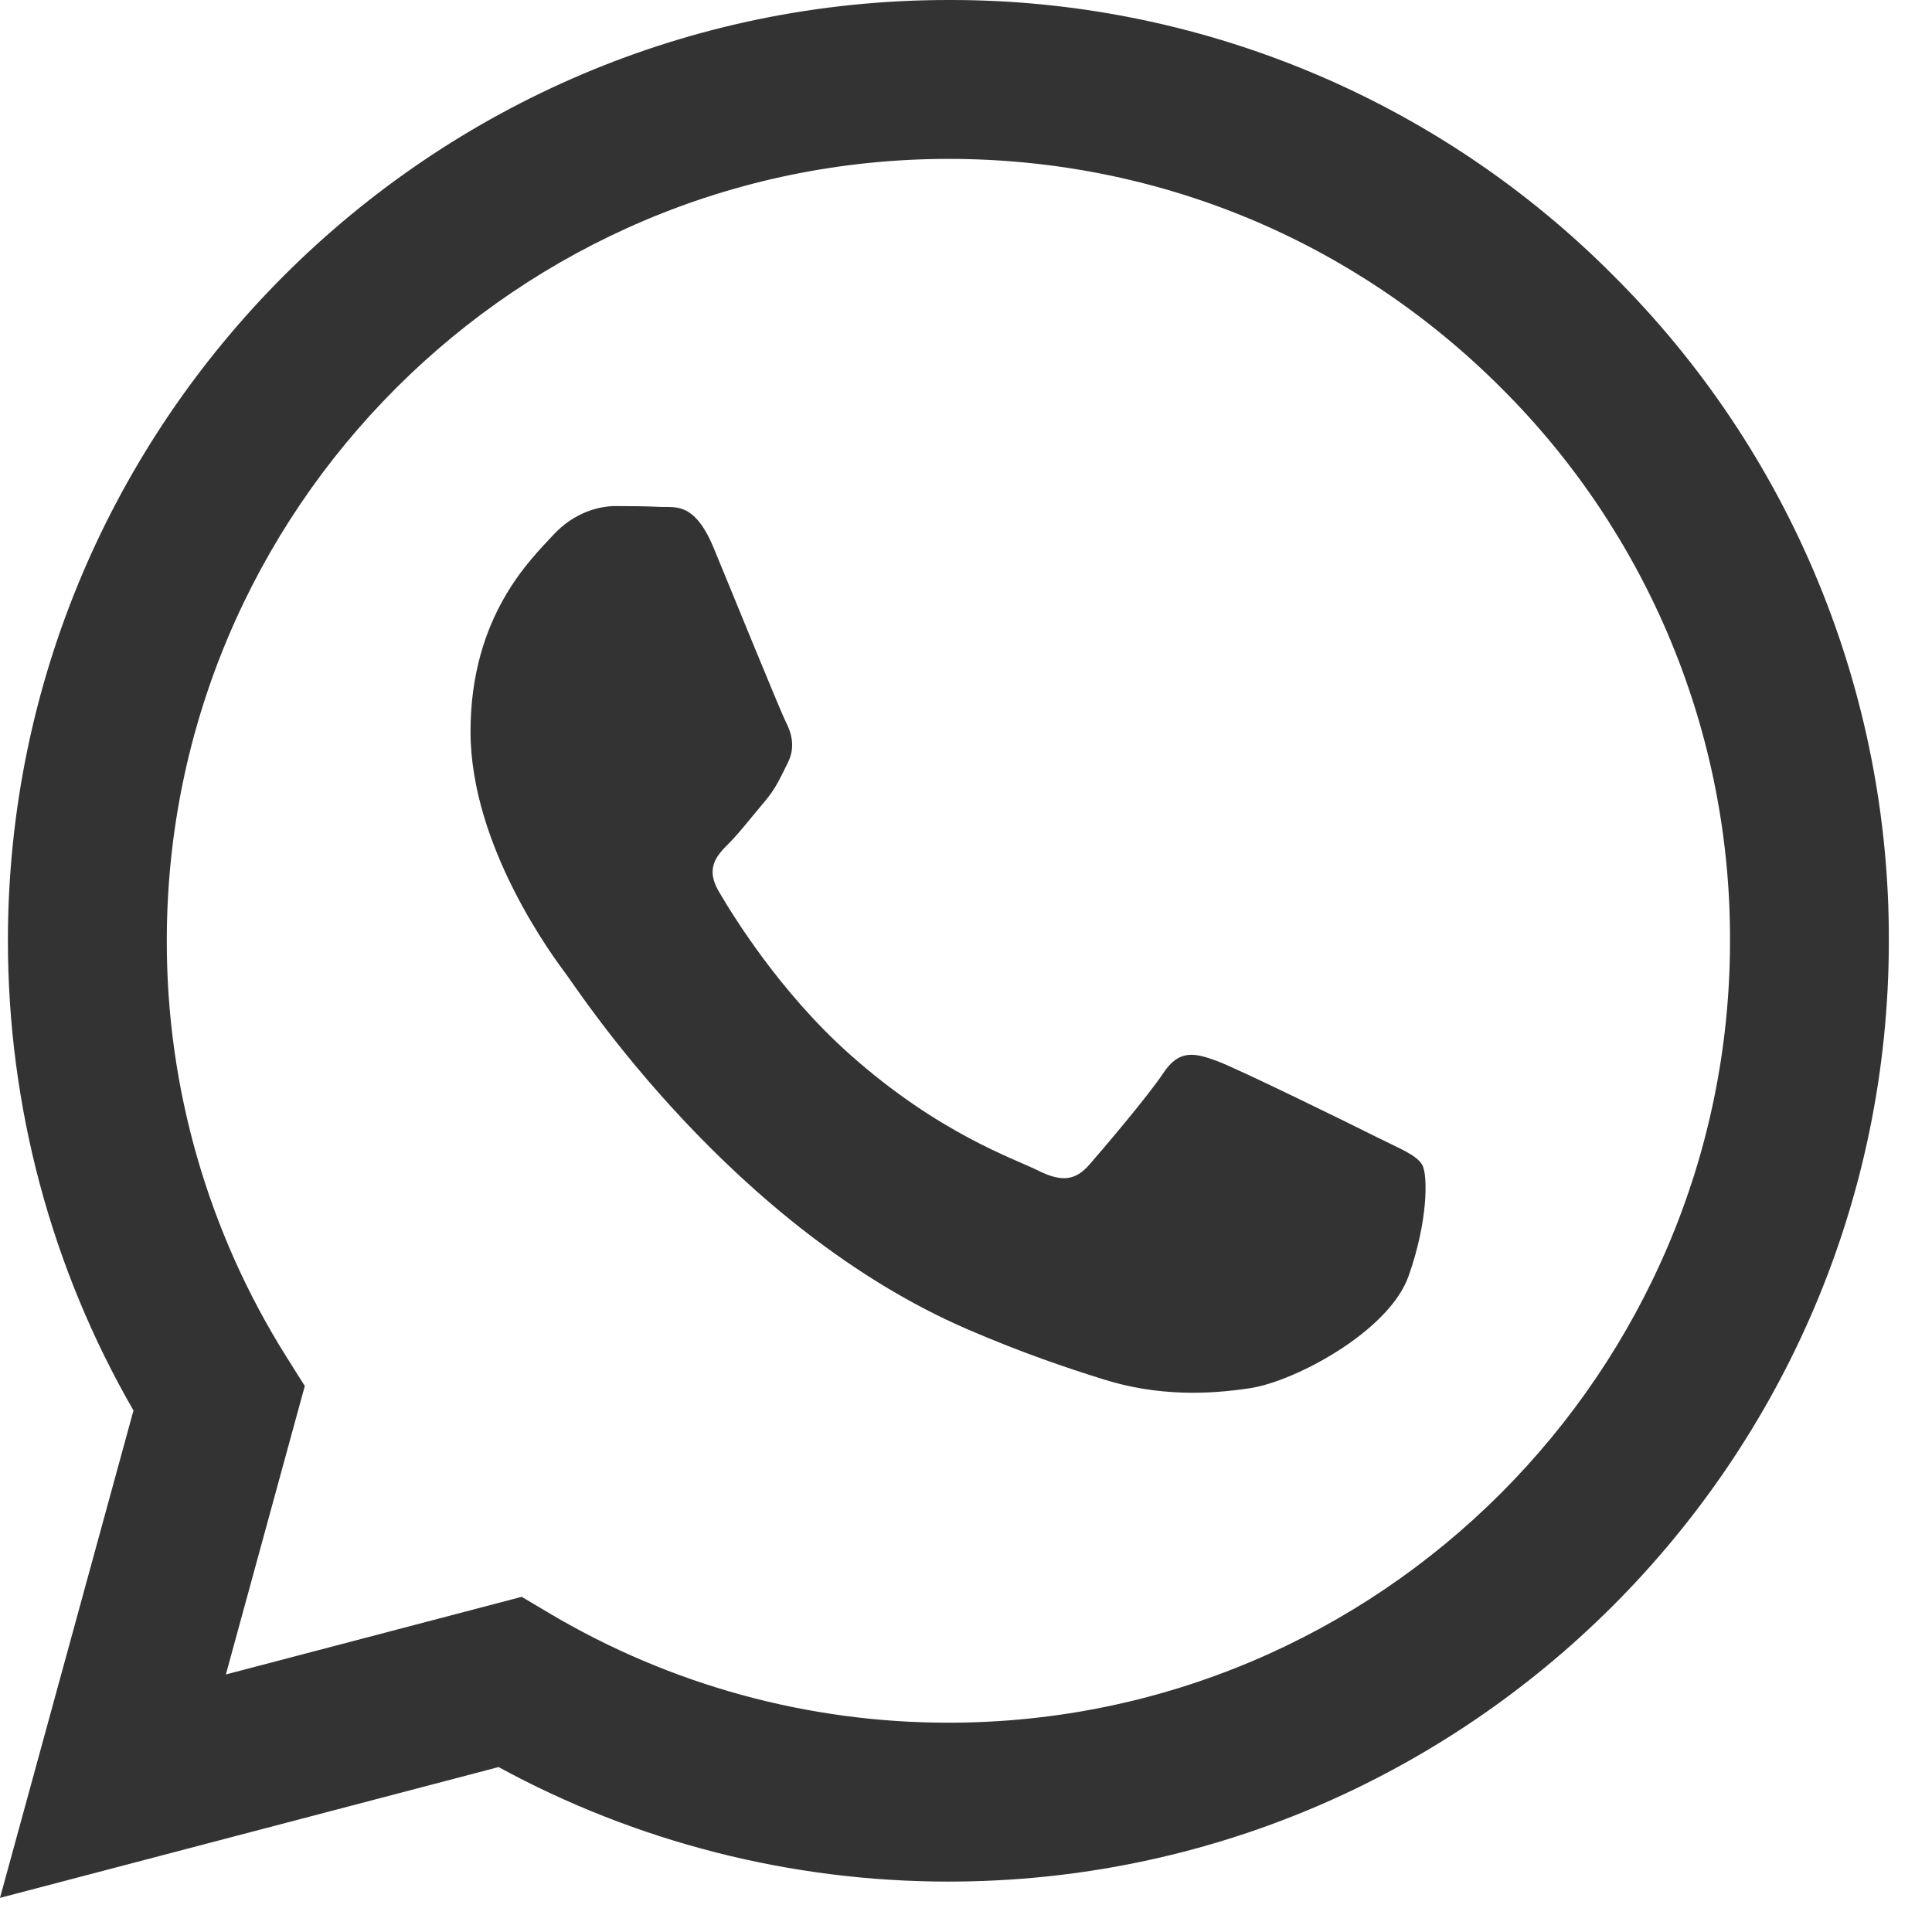
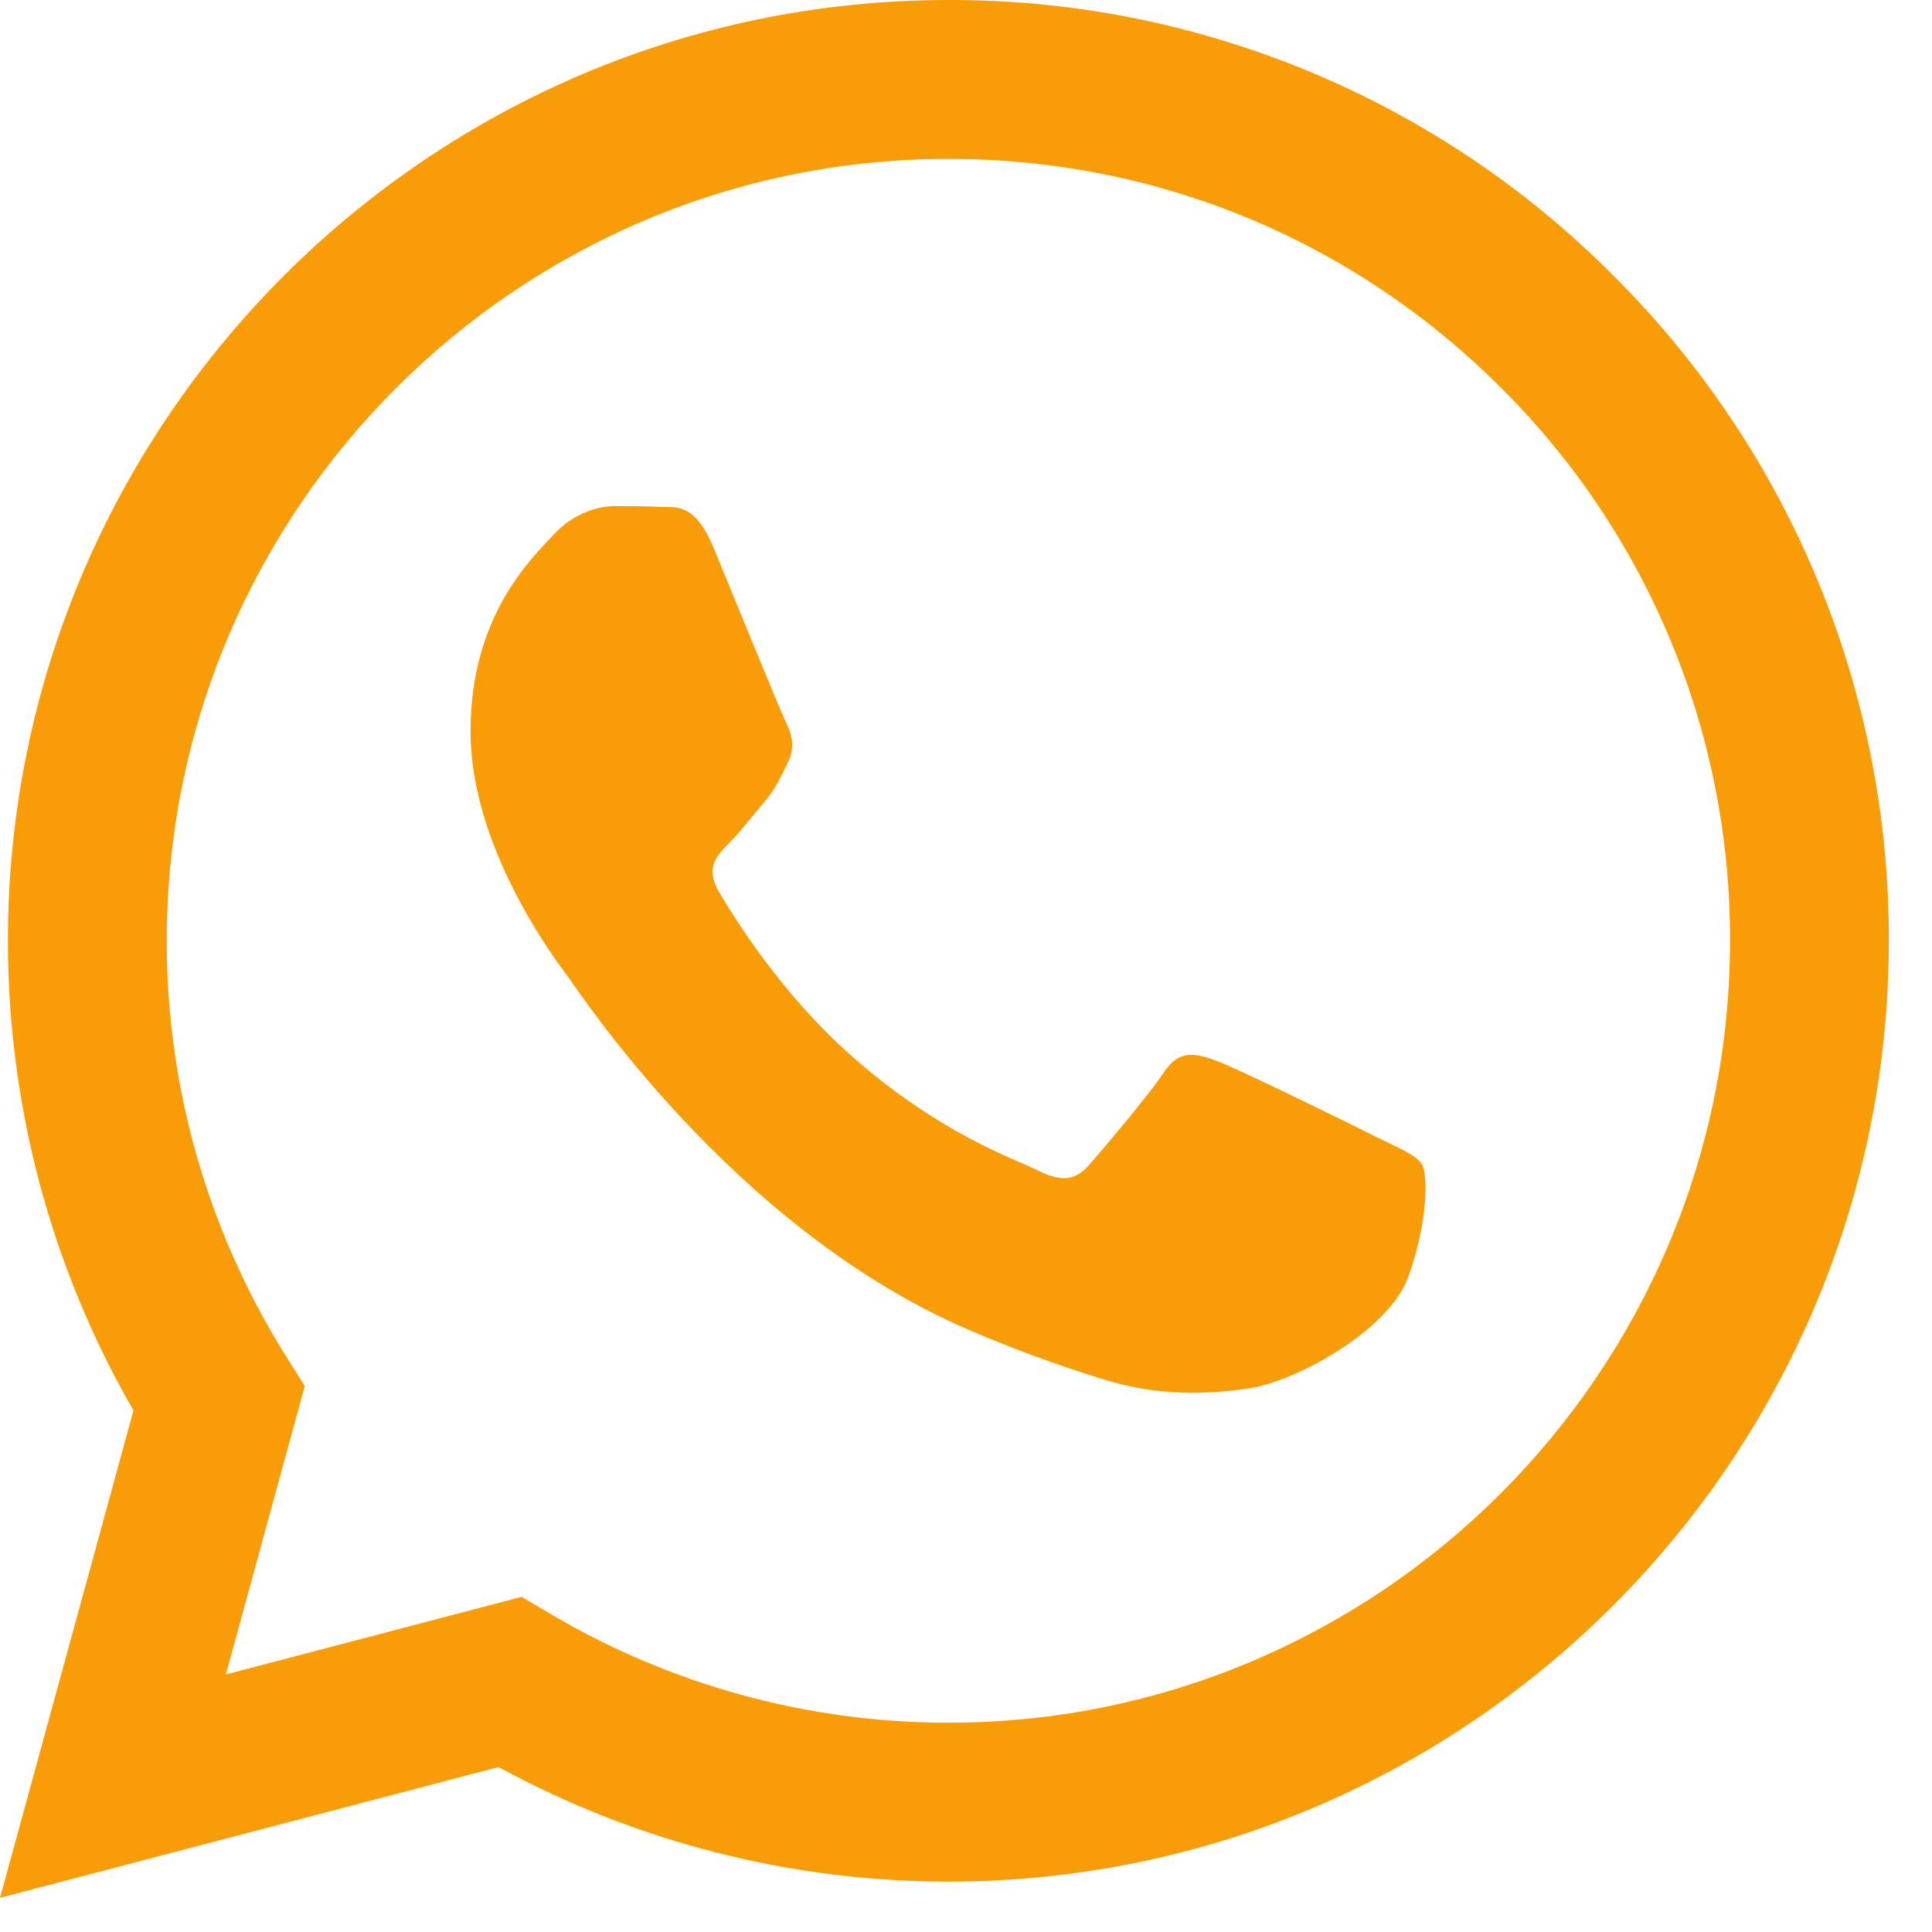
<svg xmlns="http://www.w3.org/2000/svg" width="33" height="33" viewBox="0 0 33 33" fill="none">
-   <g id="ð¦ icon &quot;whatsapp&quot;">
-     <path id="Vector" d="M23.522 19.426C23.121 19.224 21.148 18.255 20.78 18.12C20.412 17.986 20.144 17.92 19.875 18.322C19.609 18.723 18.84 19.627 18.606 19.894C18.372 20.163 18.137 20.196 17.736 19.996C17.335 19.793 16.041 19.37 14.508 18.003C13.315 16.939 12.509 15.625 12.275 15.222C12.041 14.821 12.251 14.604 12.451 14.404C12.632 14.224 12.853 13.935 13.053 13.701C13.254 13.466 13.32 13.299 13.456 13.03C13.589 12.763 13.523 12.529 13.422 12.328C13.32 12.127 12.518 10.15 12.185 9.347C11.858 8.565 11.527 8.672 11.281 8.658C11.047 8.647 10.78 8.644 10.511 8.644C10.244 8.644 9.809 8.744 9.441 9.147C9.074 9.548 8.037 10.519 8.037 12.495C8.037 14.47 9.475 16.379 9.675 16.647C9.876 16.915 12.506 20.97 16.532 22.708C17.49 23.121 18.237 23.368 18.821 23.552C19.782 23.859 20.657 23.816 21.348 23.712C22.119 23.597 23.722 22.74 24.057 21.803C24.392 20.866 24.392 20.062 24.291 19.894C24.191 19.727 23.925 19.627 23.522 19.426ZM16.199 29.425H16.194C13.802 29.425 11.455 28.782 9.398 27.564L8.911 27.275L3.858 28.601L5.206 23.674L4.888 23.169C3.552 21.04 2.844 18.577 2.849 16.064C2.85 8.703 8.84 2.714 16.204 2.714C19.77 2.714 23.122 4.105 25.643 6.628C26.887 7.866 27.872 9.338 28.543 10.96C29.214 12.581 29.556 14.32 29.55 16.075C29.546 23.436 23.557 29.425 16.199 29.425ZM27.562 4.711C26.074 3.213 24.303 2.025 22.353 1.217C20.402 0.408 18.311 -0.006 16.199 5.53481e-05C7.345 5.53481e-05 0.139 7.206 0.135 16.062C0.135 18.894 0.874 21.657 2.28 24.092L0 32.417L8.516 30.183C10.871 31.466 13.51 32.138 16.192 32.139H16.199C25.051 32.139 32.259 24.933 32.263 16.075C32.269 13.964 31.857 11.873 31.05 9.922C30.244 7.972 29.058 6.201 27.562 4.711Z" fill="#333333" />
-   </g>
+   <path d="M23.522 19.426C23.121 19.224 21.148 18.255 20.78 18.12C20.412 17.986 20.144 17.92 19.875 18.322C19.609 18.723 18.84 19.627 18.606 19.894C18.372 20.163 18.137 20.196 17.736 19.996C17.335 19.793 16.041 19.37 14.508 18.003C13.315 16.939 12.509 15.625 12.275 15.222C12.041 14.821 12.251 14.604 12.451 14.404C12.632 14.224 12.853 13.935 13.053 13.701C13.254 13.466 13.32 13.299 13.456 13.03C13.589 12.763 13.523 12.529 13.422 12.328C13.32 12.127 12.518 10.15 12.185 9.347C11.858 8.565 11.527 8.672 11.281 8.658C11.047 8.647 10.78 8.644 10.511 8.644C10.244 8.644 9.809 8.744 9.441 9.147C9.074 9.548 8.037 10.519 8.037 12.495C8.037 14.47 9.475 16.379 9.675 16.647C9.876 16.915 12.506 20.97 16.532 22.708C17.49 23.121 18.237 23.368 18.821 23.552C19.782 23.859 20.657 23.816 21.348 23.712C22.119 23.597 23.722 22.74 24.057 21.803C24.392 20.866 24.392 20.062 24.291 19.894C24.191 19.727 23.925 19.627 23.522 19.426ZM16.199 29.425H16.194C13.802 29.425 11.455 28.782 9.398 27.564L8.911 27.275L3.858 28.601L5.206 23.674L4.888 23.169C3.552 21.04 2.844 18.577 2.849 16.064C2.85 8.703 8.84 2.714 16.204 2.714C19.77 2.714 23.122 4.105 25.643 6.628C26.887 7.866 27.872 9.338 28.543 10.96C29.214 12.581 29.556 14.32 29.55 16.075C29.546 23.436 23.557 29.425 16.199 29.425ZM27.562 4.711C26.074 3.213 24.303 2.025 22.353 1.217C20.402 0.408 18.311 -0.006 16.199 5.53481e-05C7.345 5.53481e-05 0.139 7.206 0.135 16.062C0.135 18.894 0.874 21.657 2.28 24.092L0 32.417L8.516 30.183C10.871 31.466 13.51 32.138 16.192 32.139H16.199C25.051 32.139 32.259 24.933 32.263 16.075C32.269 13.964 31.857 11.873 31.05 9.922C30.244 7.972 29.058 6.201 27.562 4.711Z" fill="#F89C08" />
</svg>
